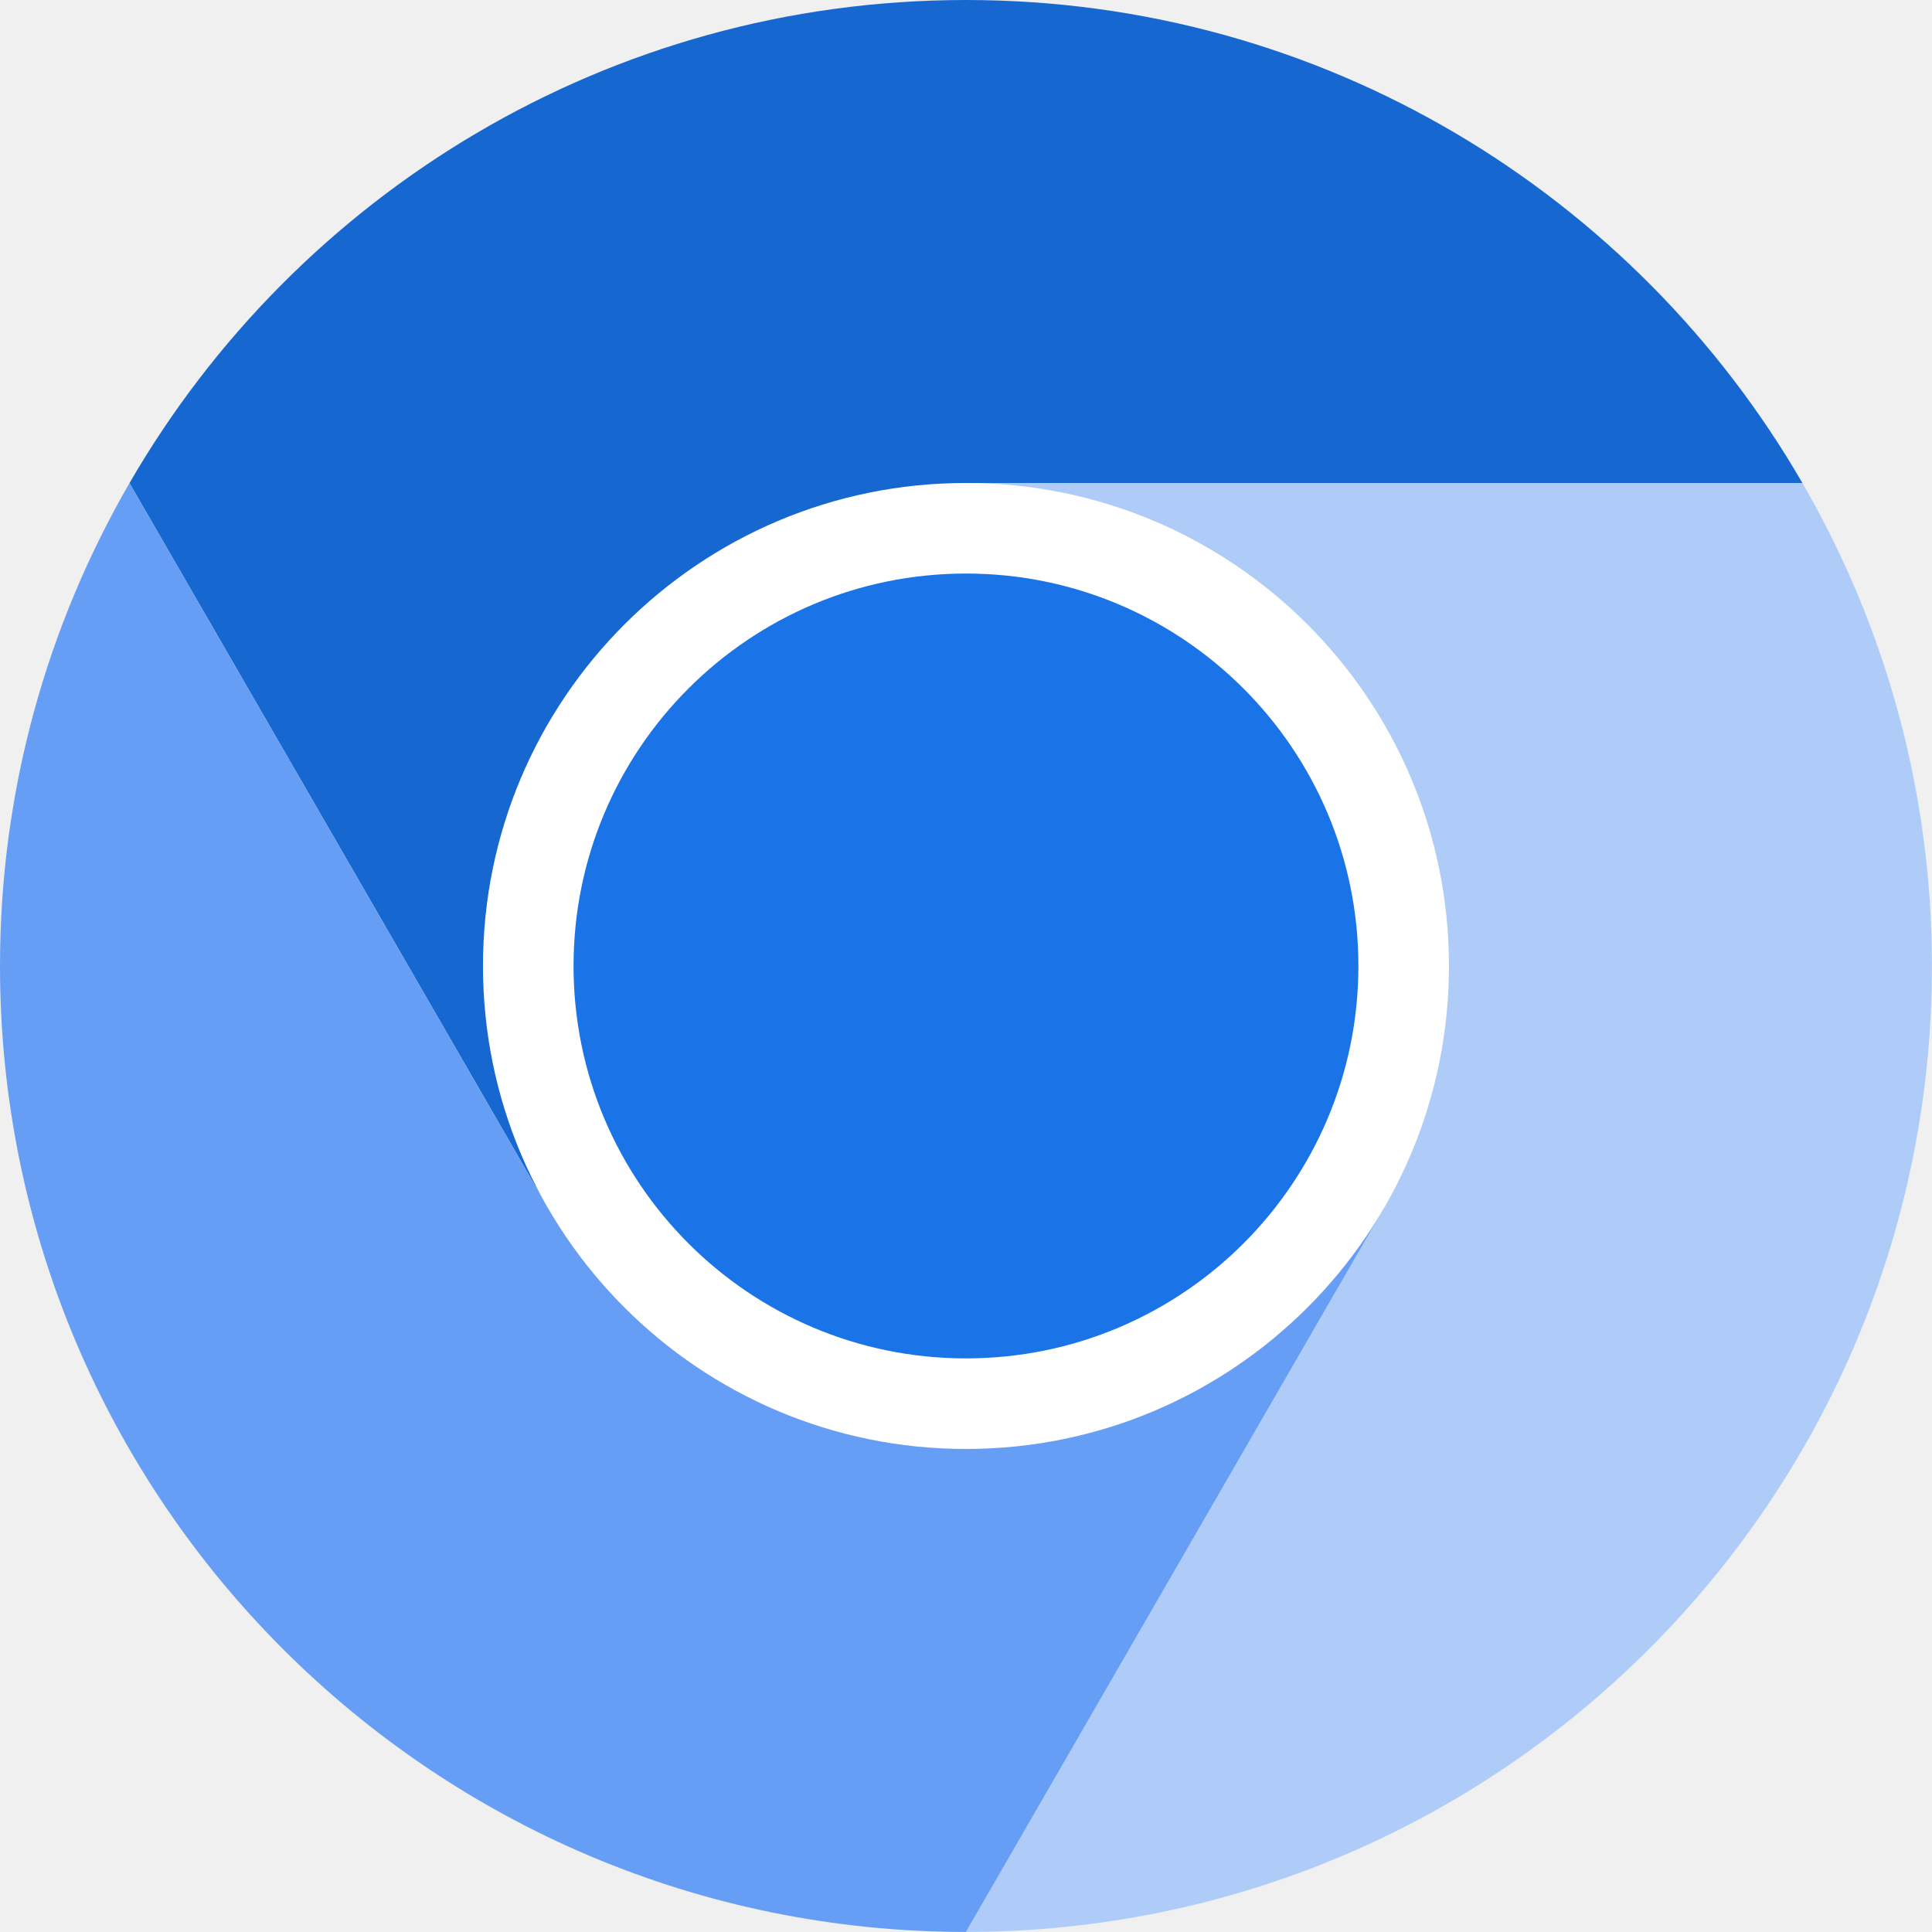
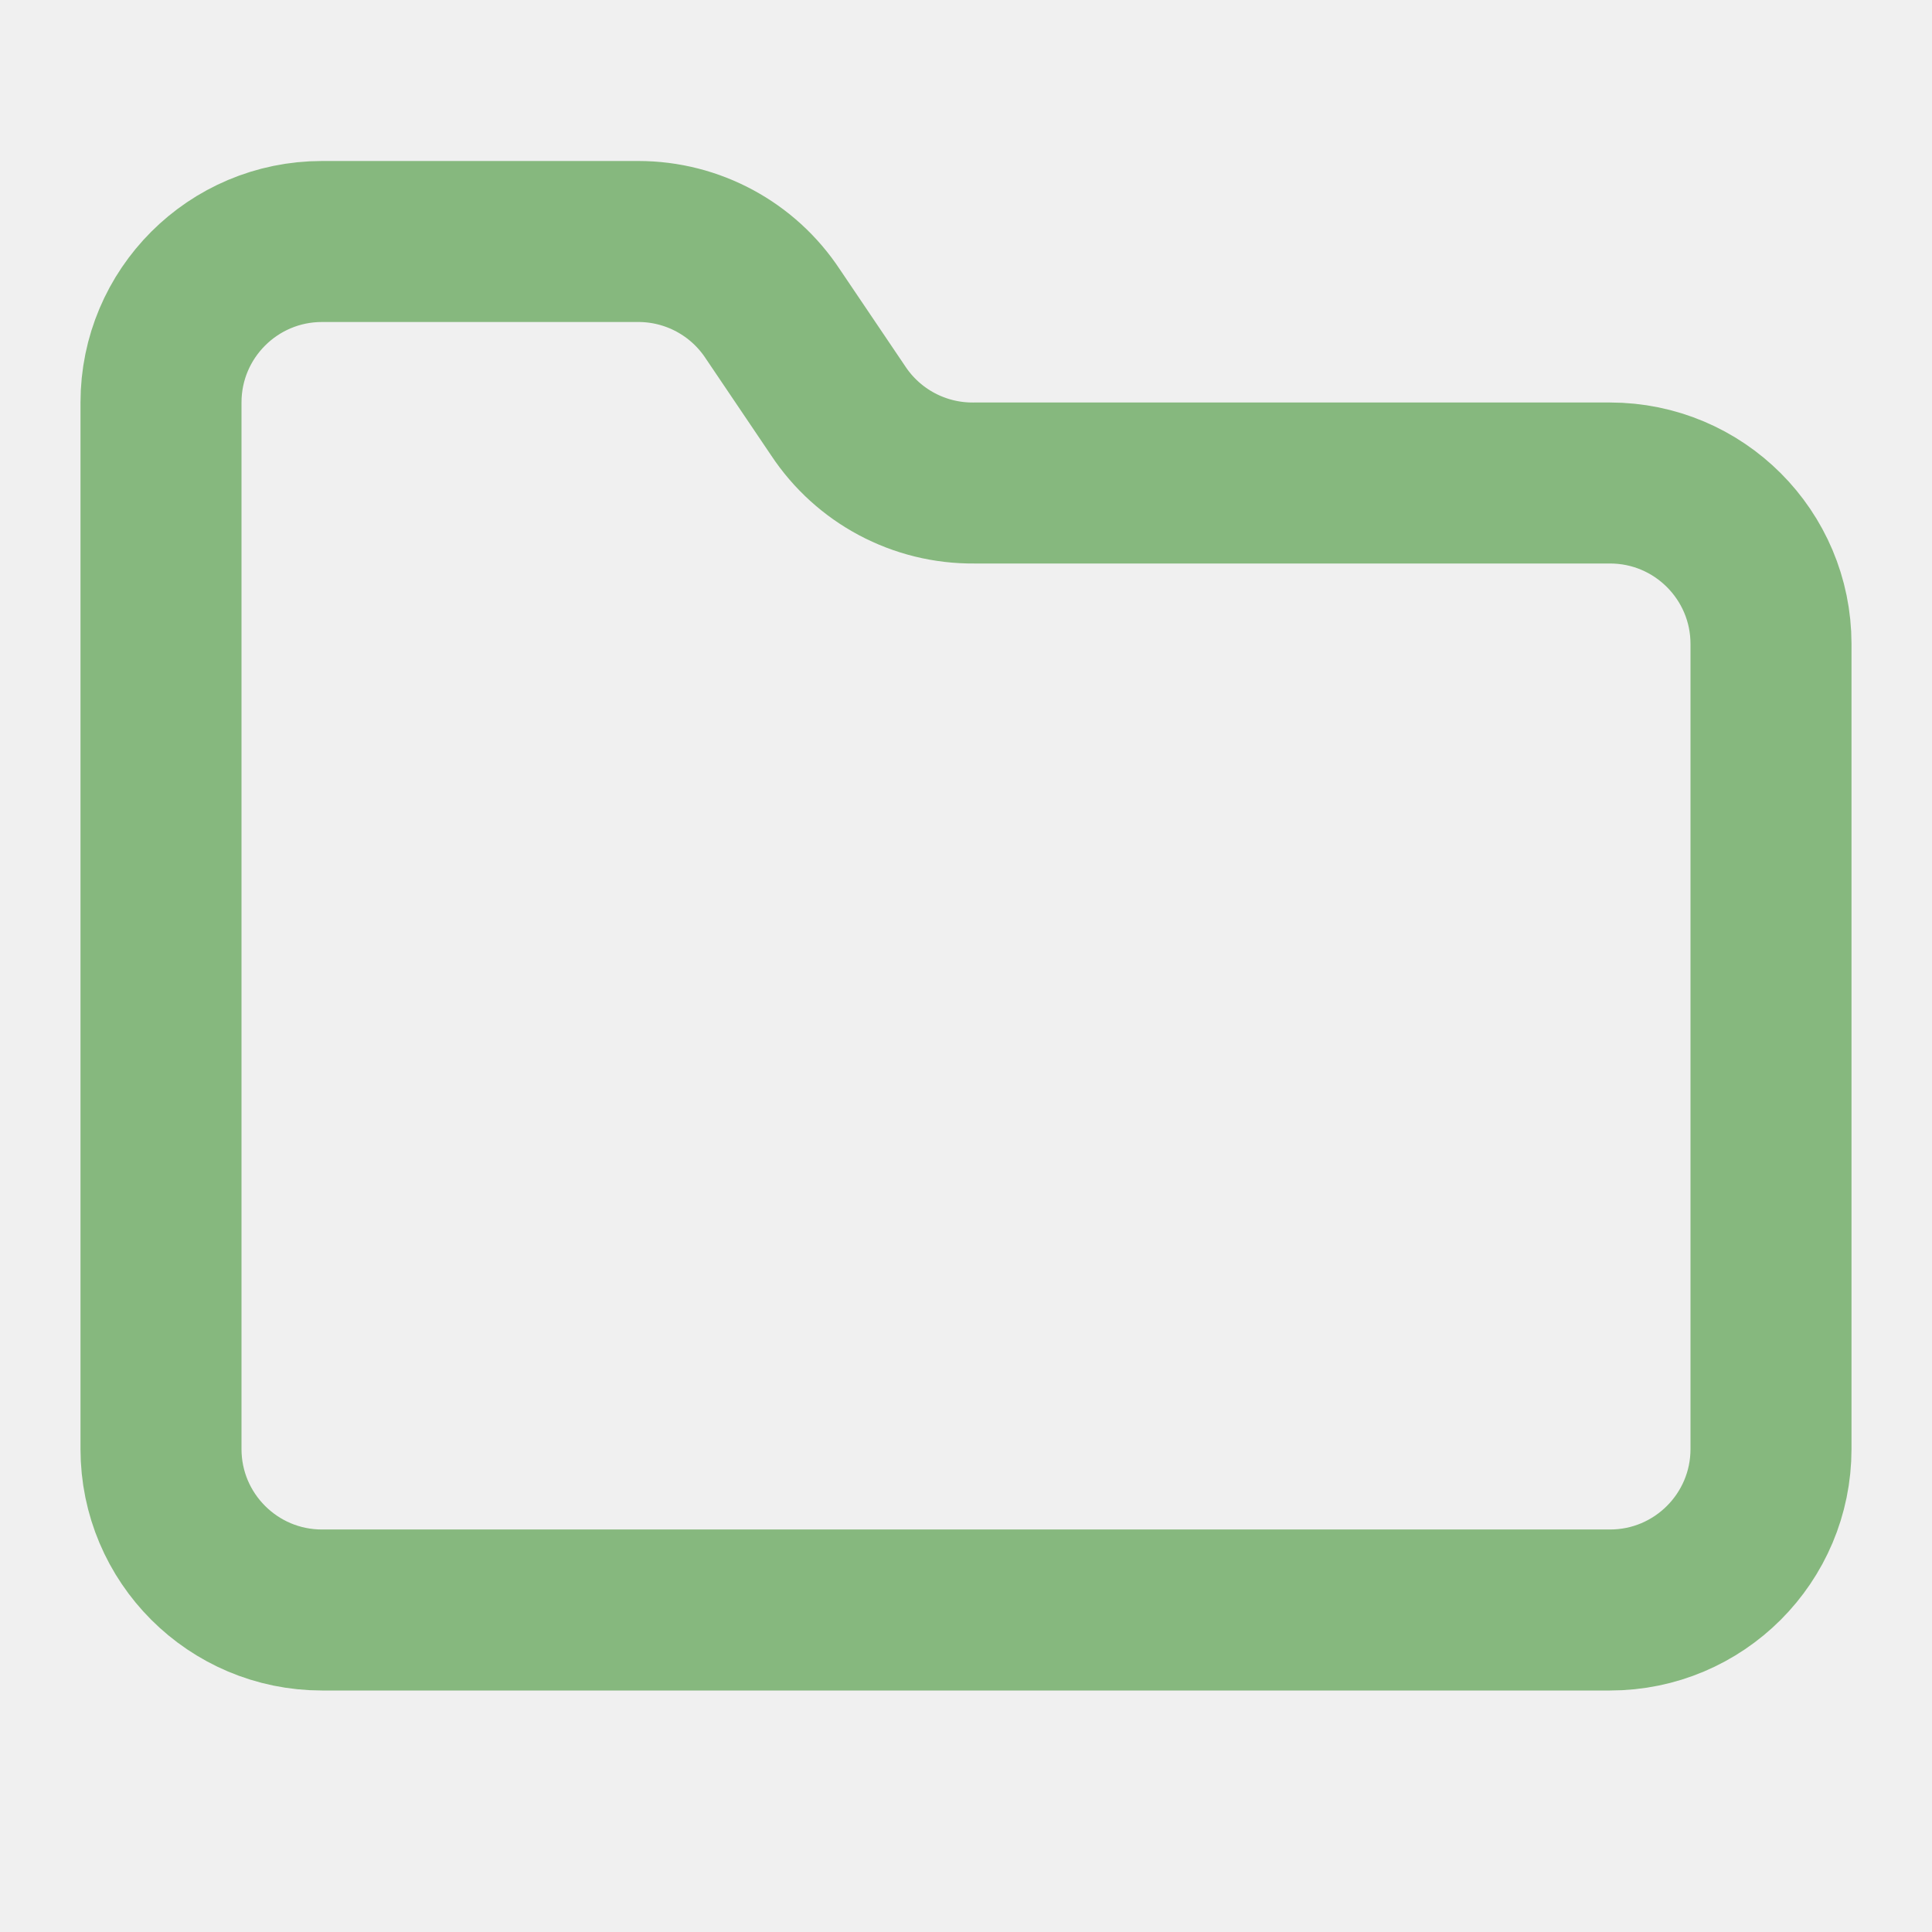
- <svg xmlns="http://www.w3.org/2000/svg" width="512" height="512" version="1.1" viewBox="0 0 135.47 135.47">
-   <path d="m67.733 67.733 29.33 16.933-29.33 50.8c37.408 0 67.733-30.325 67.733-67.733 0-12.341-3.317-23.901-9.084-33.867h-58.65z" fill="#afccf9" />
-   <path d="m67.733-1e-6c-25.07 0-46.942 13.63-58.654 33.875l29.324 50.792 29.33-16.933v-33.867h58.65c-11.714-20.24-33.583-33.867-58.65-33.867z" fill="#1767d1" />
-   <path d="m0 67.733c0 37.408 30.324 67.733 67.733 67.733l29.33-50.8-29.33-16.933-29.33 16.933-29.324-50.792c-5.764 9.963-9.079 21.519-9.079 33.858" fill="#679ef5" />
-   <path d="m101.6 67.733c0 18.704-15.163 33.867-33.867 33.867-18.704 0-33.867-15.163-33.867-33.867s15.163-33.867 33.867-33.867c18.704 0 33.867 15.163 33.867 33.867" fill="#fff" />
-   <path d="m95.25 67.733c0 15.197-12.32 27.517-27.517 27.517-15.197 0-27.517-12.32-27.517-27.517 0-15.197 12.32-27.517 27.517-27.517 15.197 0 27.517 12.32 27.517 27.517" fill="#1a74e7" />
+ <svg xmlns="http://www.w3.org/2000/svg" width="24" height="24" viewBox="0 0 24 24" fill="none" stroke="#86b87e" stroke-width="2" stroke-linecap="round" stroke-linejoin="round">
+   <path d="M20 20a2 2 0 0 0 2-2V8a2 2 0 0 0-2-2h-7.9a2 2 0 0 1-1.69-.9L9.6 3.9A2 2 0 0 0 7.93 3H4a2 2 0 0 0-2 2v13a2 2 0 0 0 2 2Z" />
</svg>
